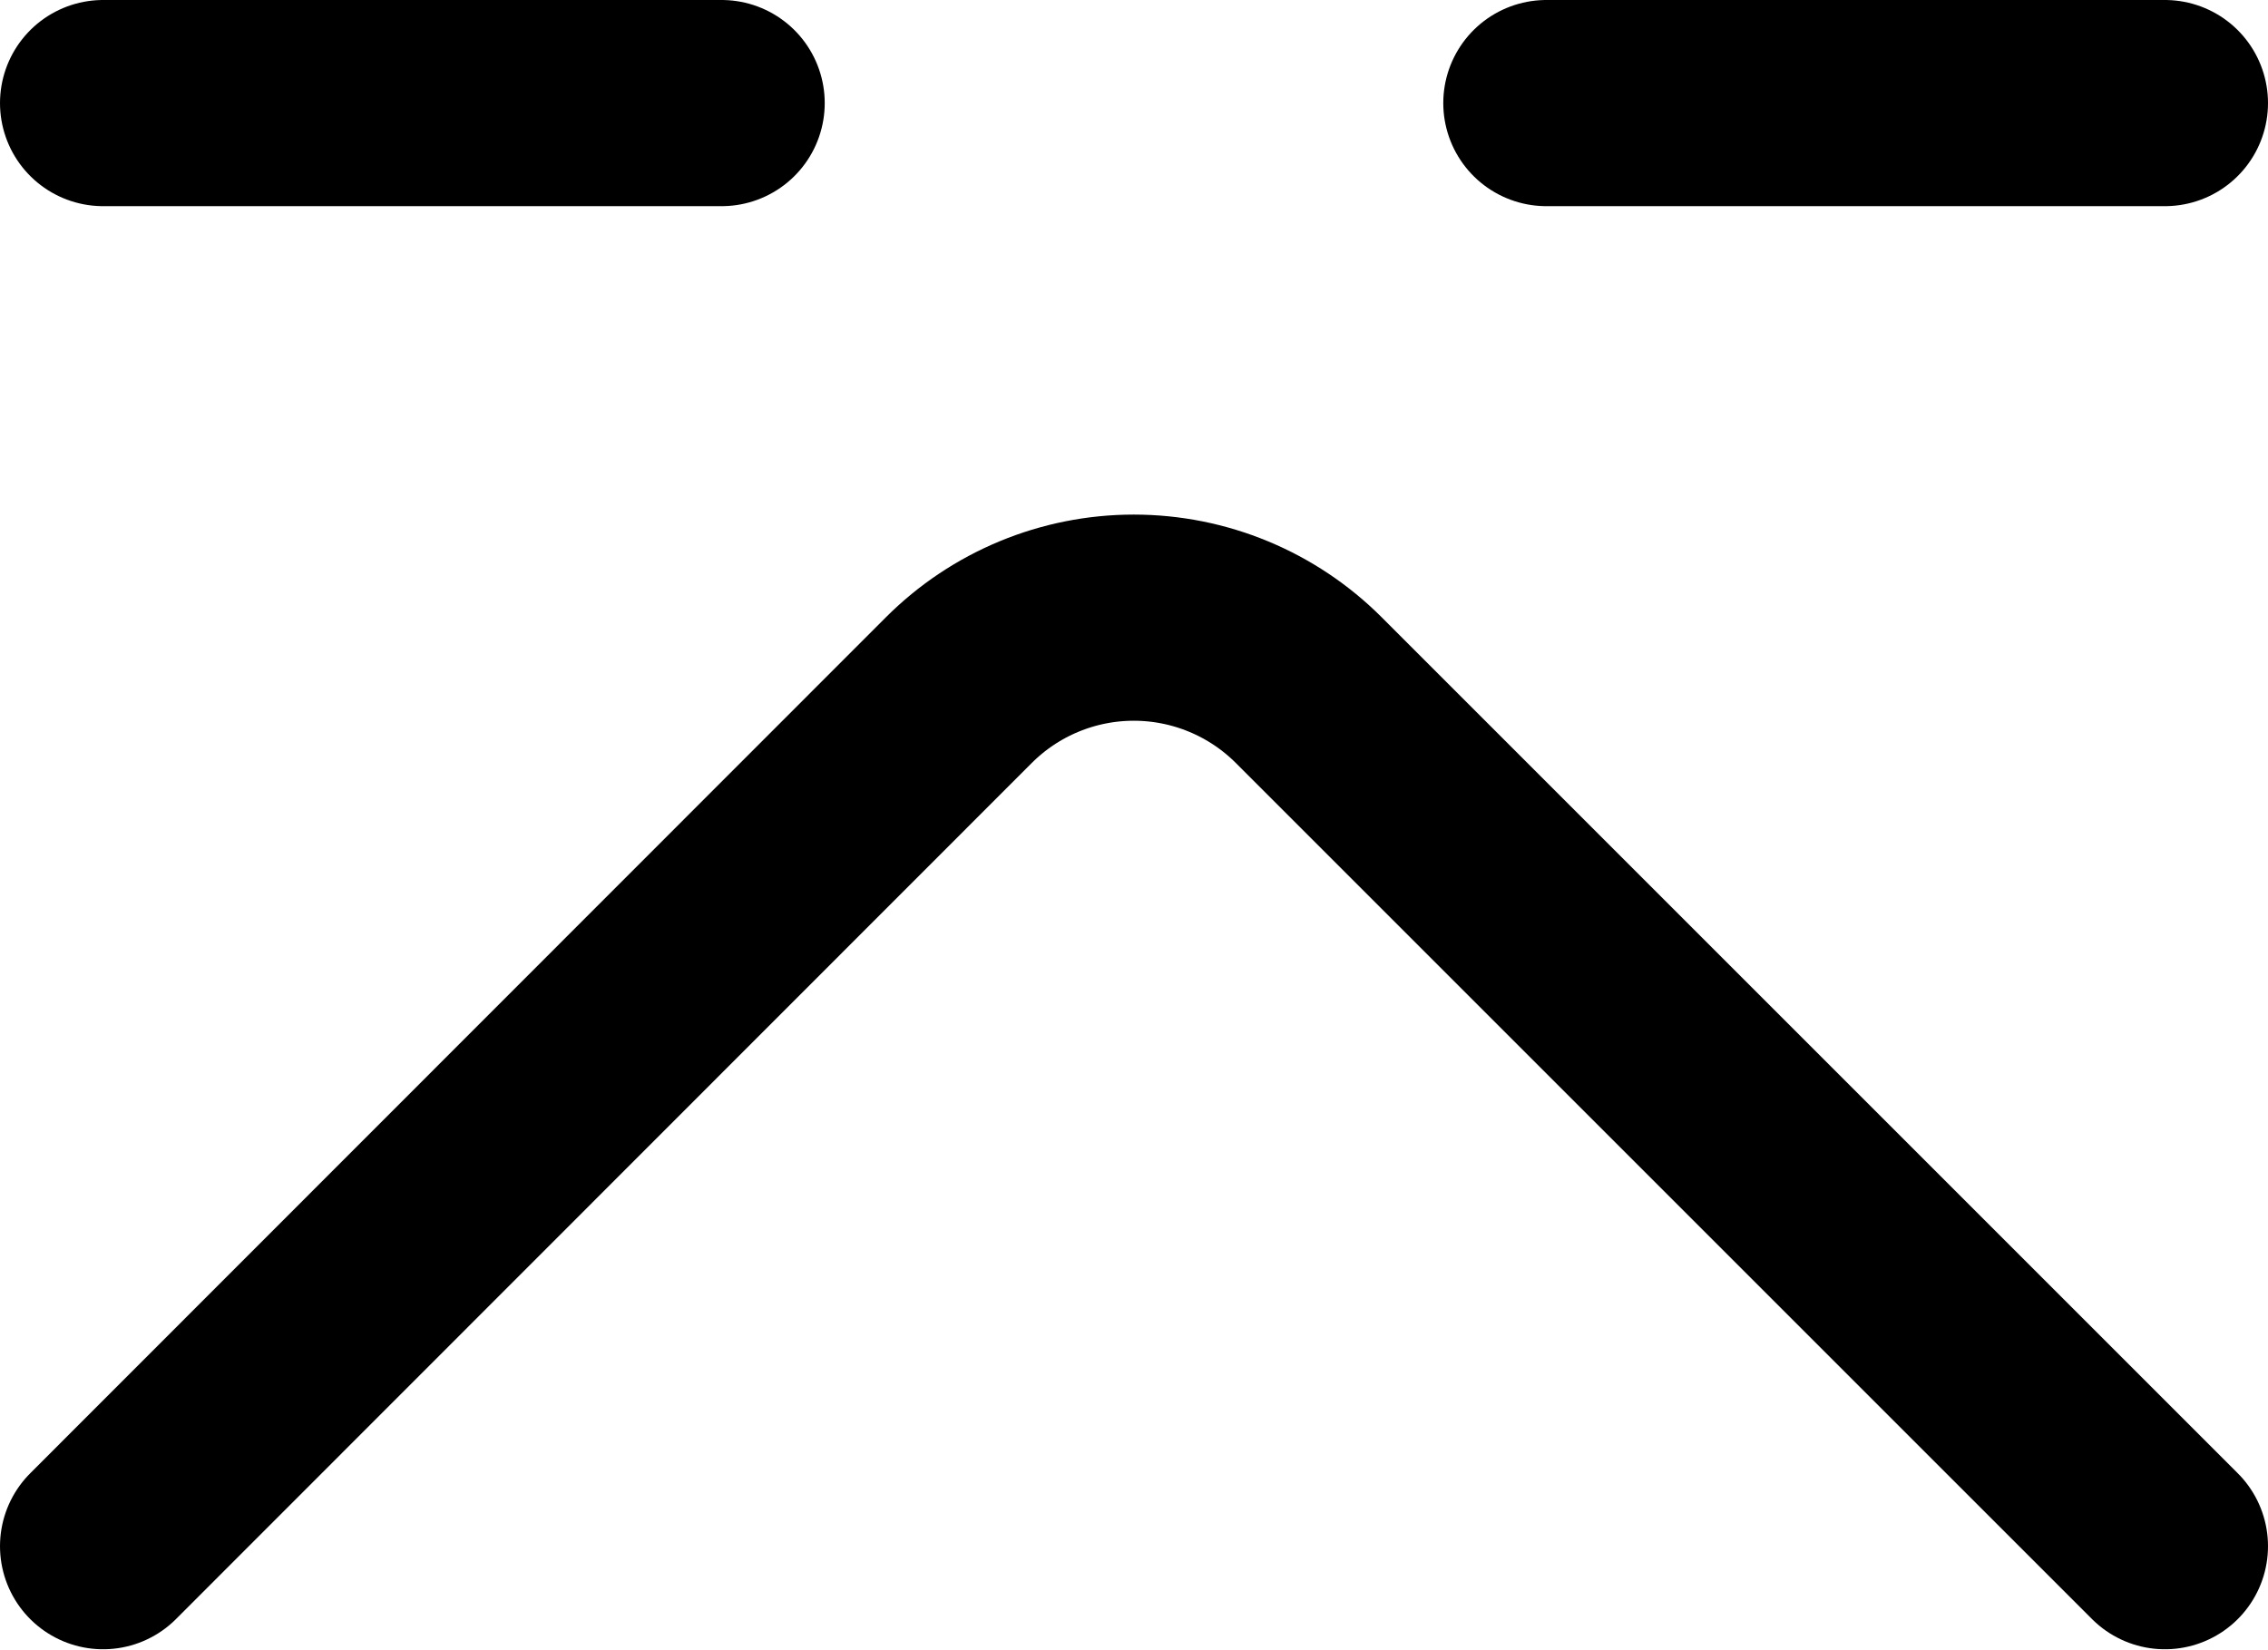
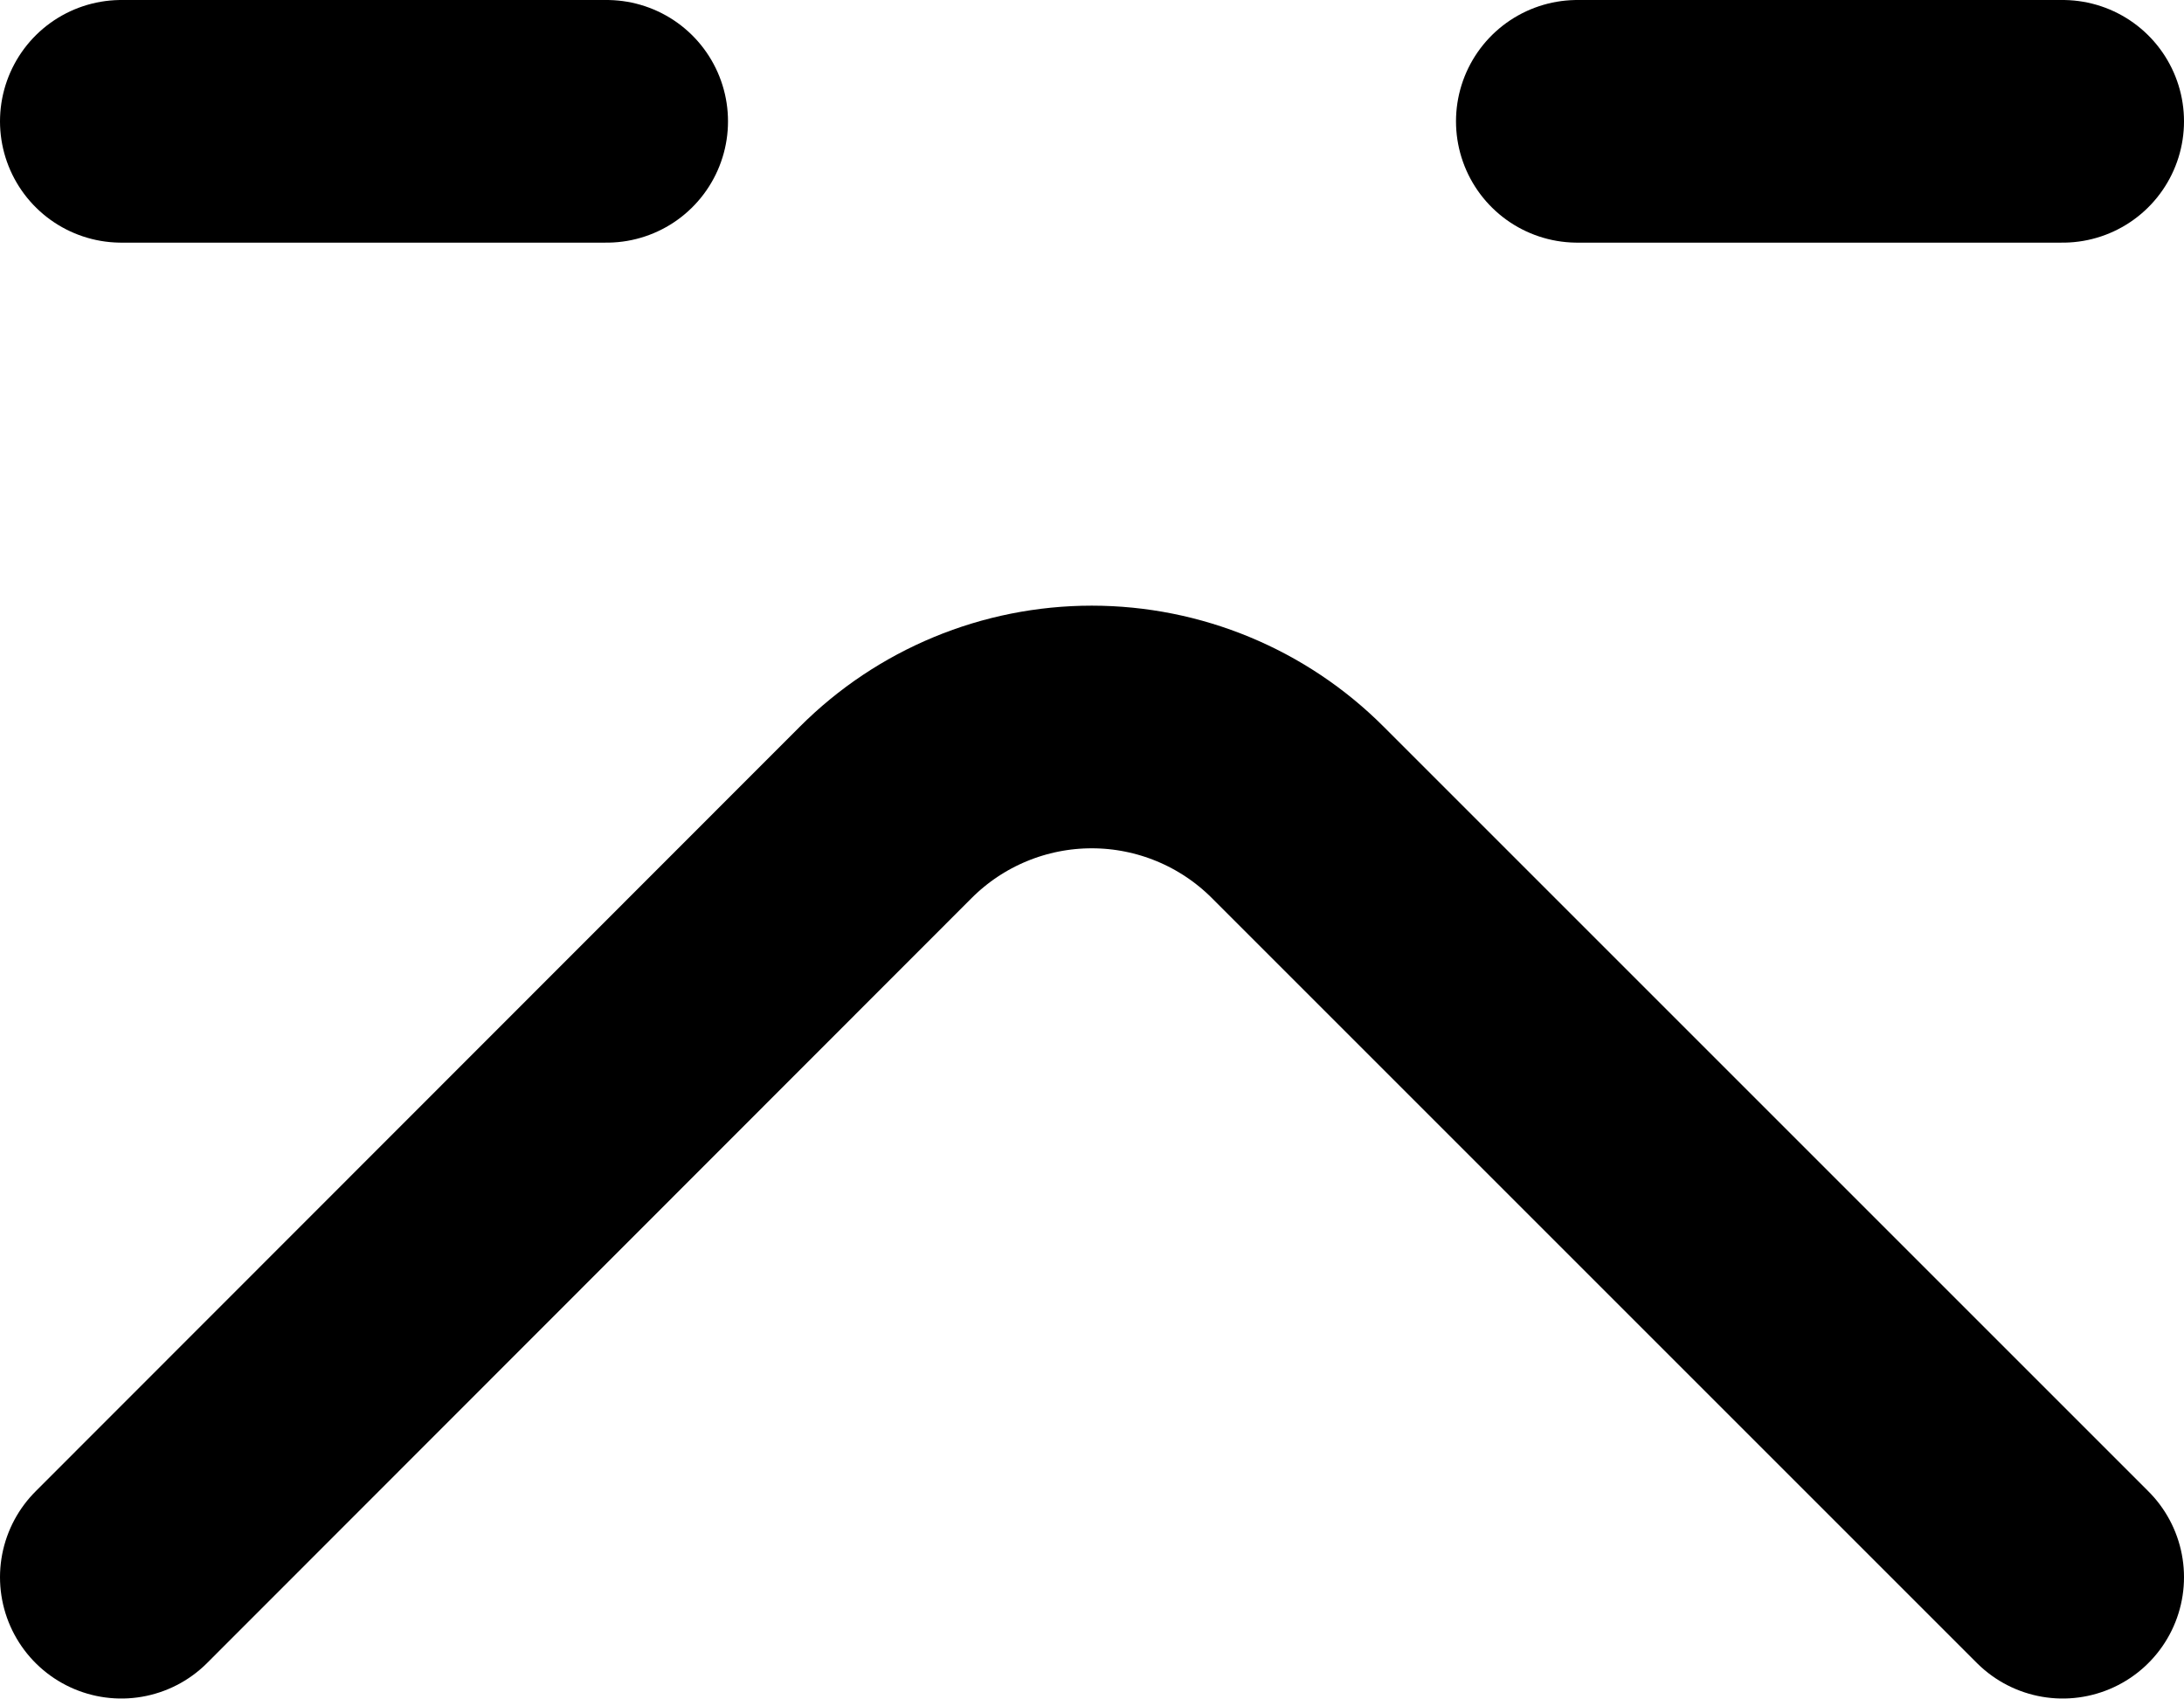
- <svg xmlns="http://www.w3.org/2000/svg" width="5.5" height="4" viewBox="0 0 5.5 4" version="1.1" id="svg1">
+ <svg xmlns="http://www.w3.org/2000/svg" width="4.5" height="3.5" viewBox="0 0 4.5 3.5" version="1.1" id="svg1">
  <defs id="defs1">
    </defs>
  <g id="layer1">
-     <path style="fill:none;stroke:#000000;stroke-width:0.5;stroke-linecap:round;stroke-linejoin:round;paint-order:fill markers stroke" d="M 5.25,3.75 3.174,1.674 a 0.6,0.6 0 0 0 -0.849,0 L 0.25,3.75" id="path1" transform="translate(0,1.04e-5)" />
-     <path style="fill:none;stroke:#000000;stroke-width:0.5;stroke-linecap:round;stroke-linejoin:round;paint-order:fill markers stroke" d="m 0.25,0.25 h 1.5" id="path2" />
-     <path style="fill:none;stroke:#000000;stroke-width:0.5;stroke-linecap:round;stroke-linejoin:round;paint-order:fill markers stroke" d="m 3.75,0.25 h 1.5" id="path3" />
+     <path style="fill:none;stroke:#000000;stroke-width:0.5;stroke-linecap:round;stroke-linejoin:round;paint-order:fill markers stroke" d="M 4.75,3.25 3.174,1.674 a 0.6,0.6 0 0 0 -0.849,0 L 0.75,3.25" id="path1" transform="translate(-0.5,1.04e-5)" />
+     <path style="fill:none;stroke:#000000;stroke-width:0.5;stroke-linecap:round;stroke-linejoin:round;paint-order:fill markers stroke" d="m 0.25,0.25 h 1" id="path2" />
+     <path style="fill:none;stroke:#000000;stroke-width:0.5;stroke-linecap:round;stroke-linejoin:round;paint-order:fill markers stroke" d="m 3.25,0.25 h 1" id="path3" />
  </g>
</svg>
